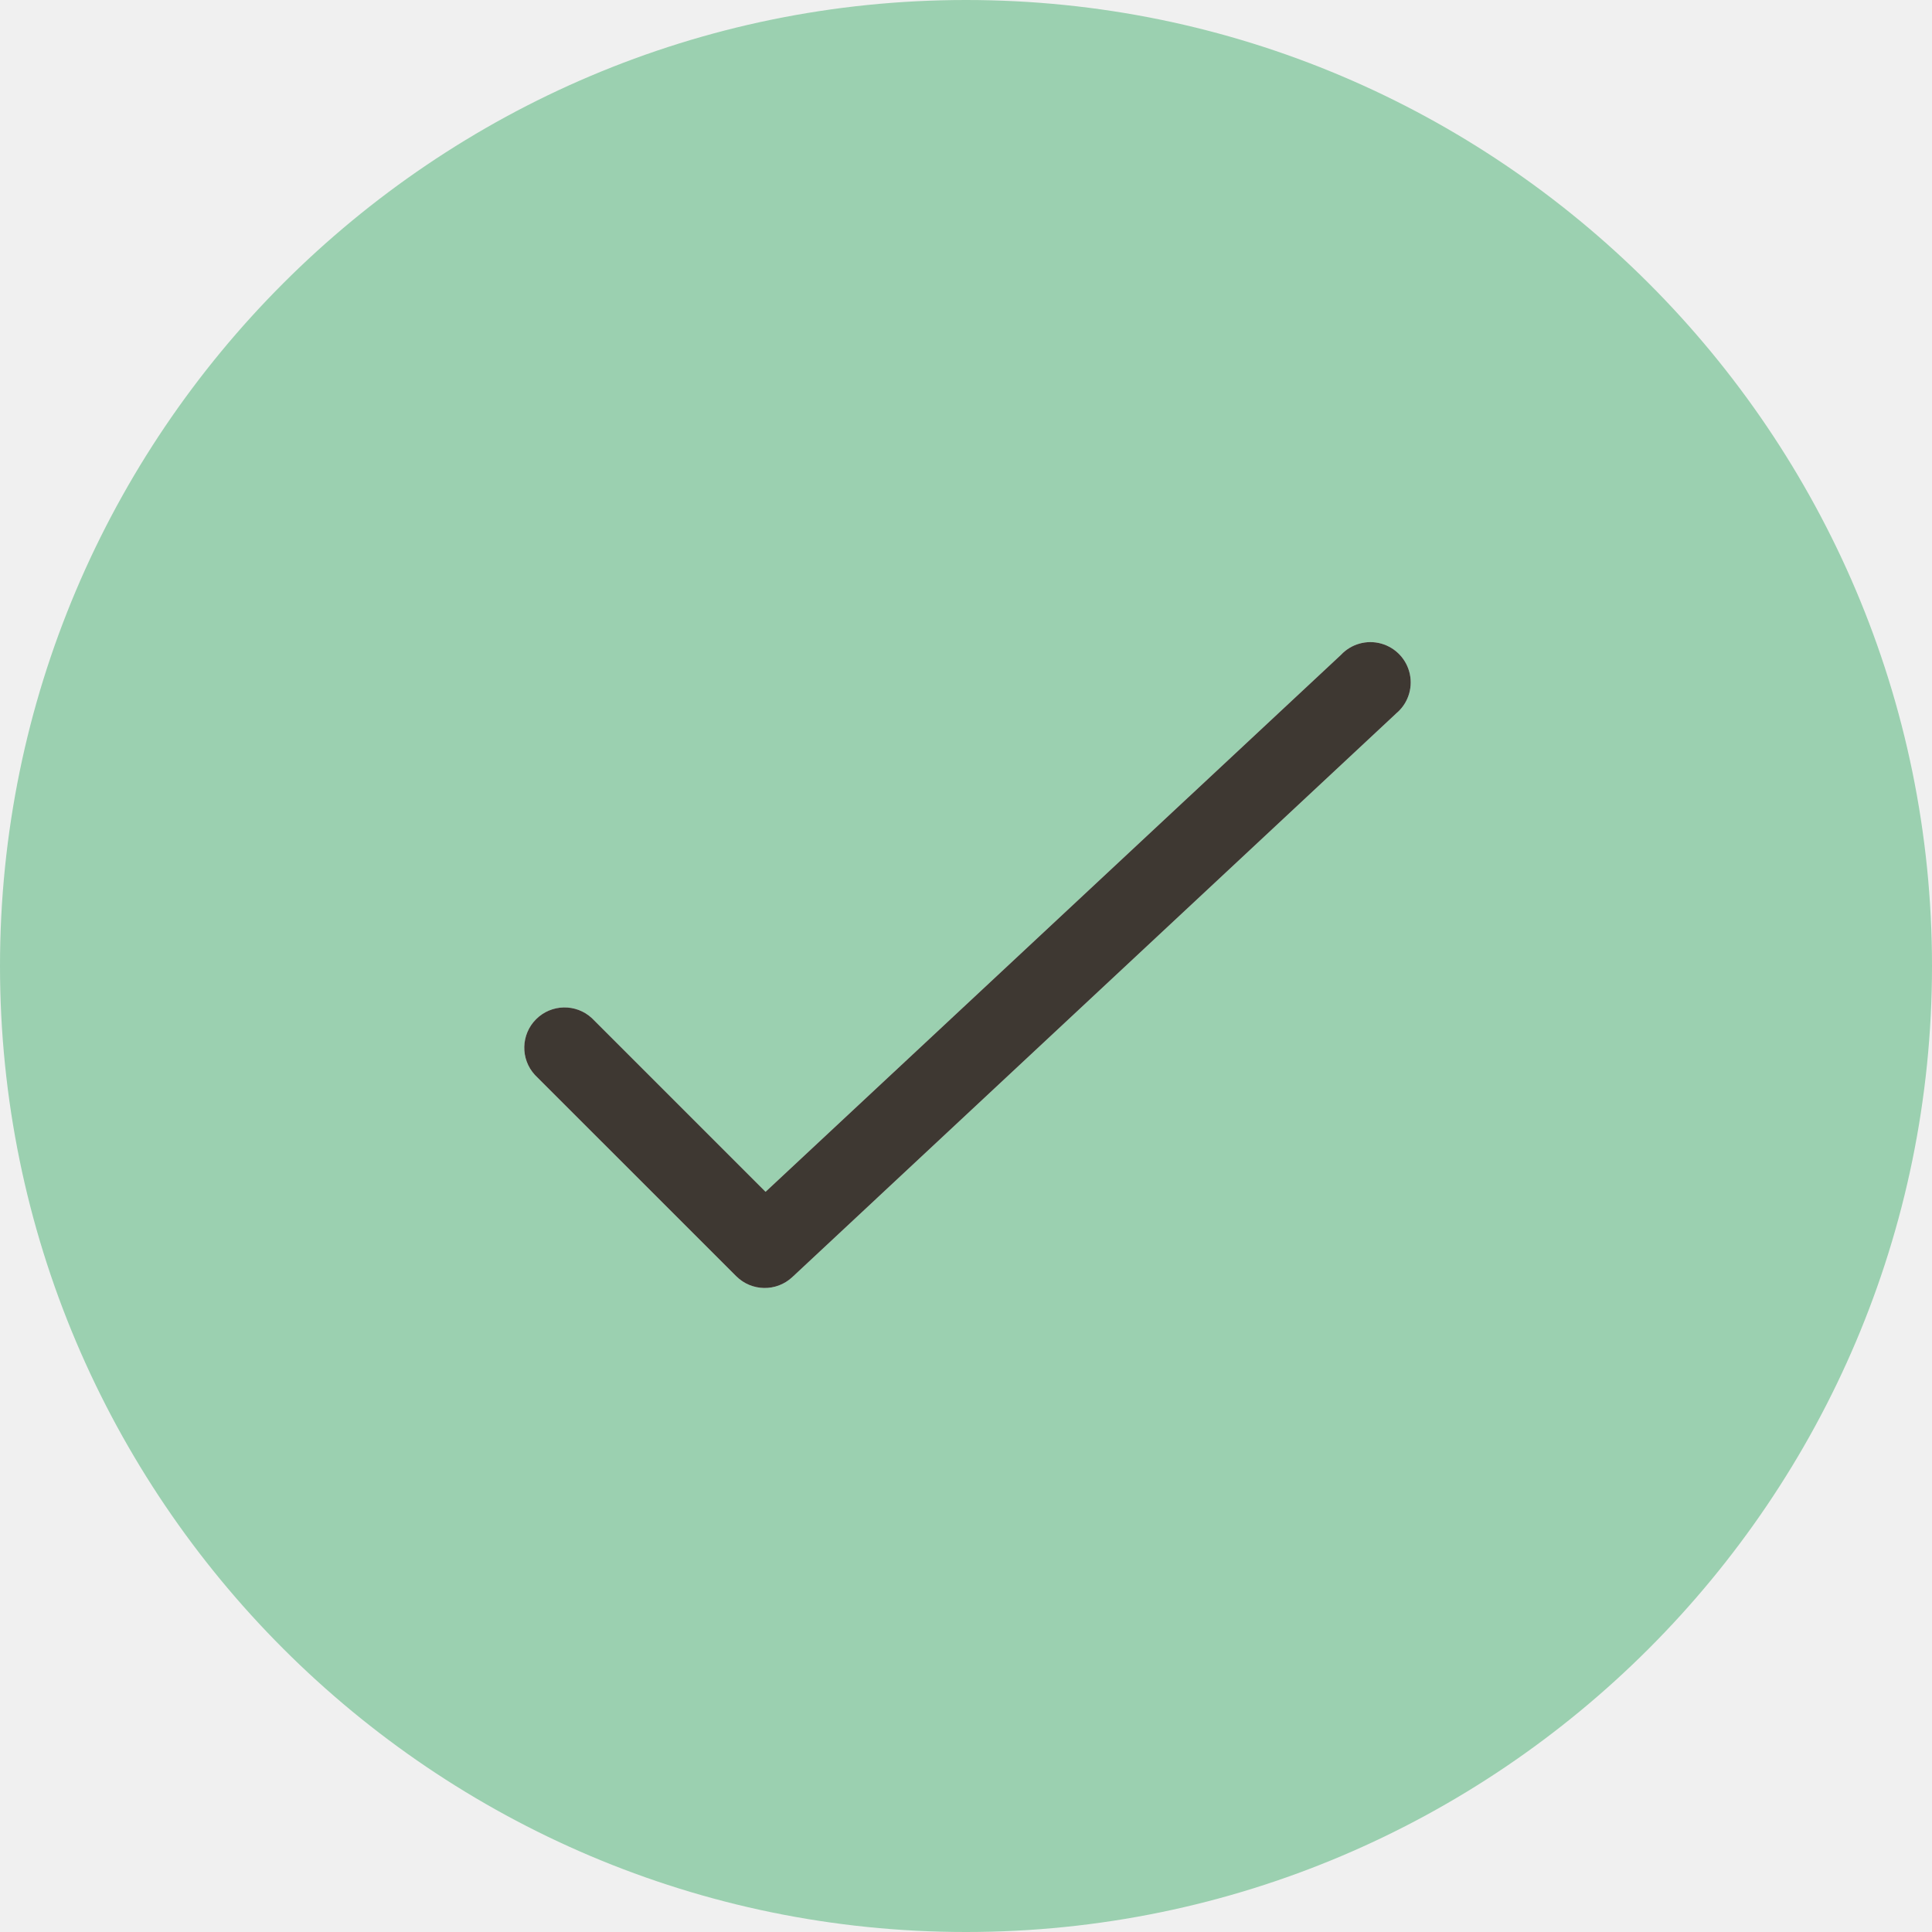
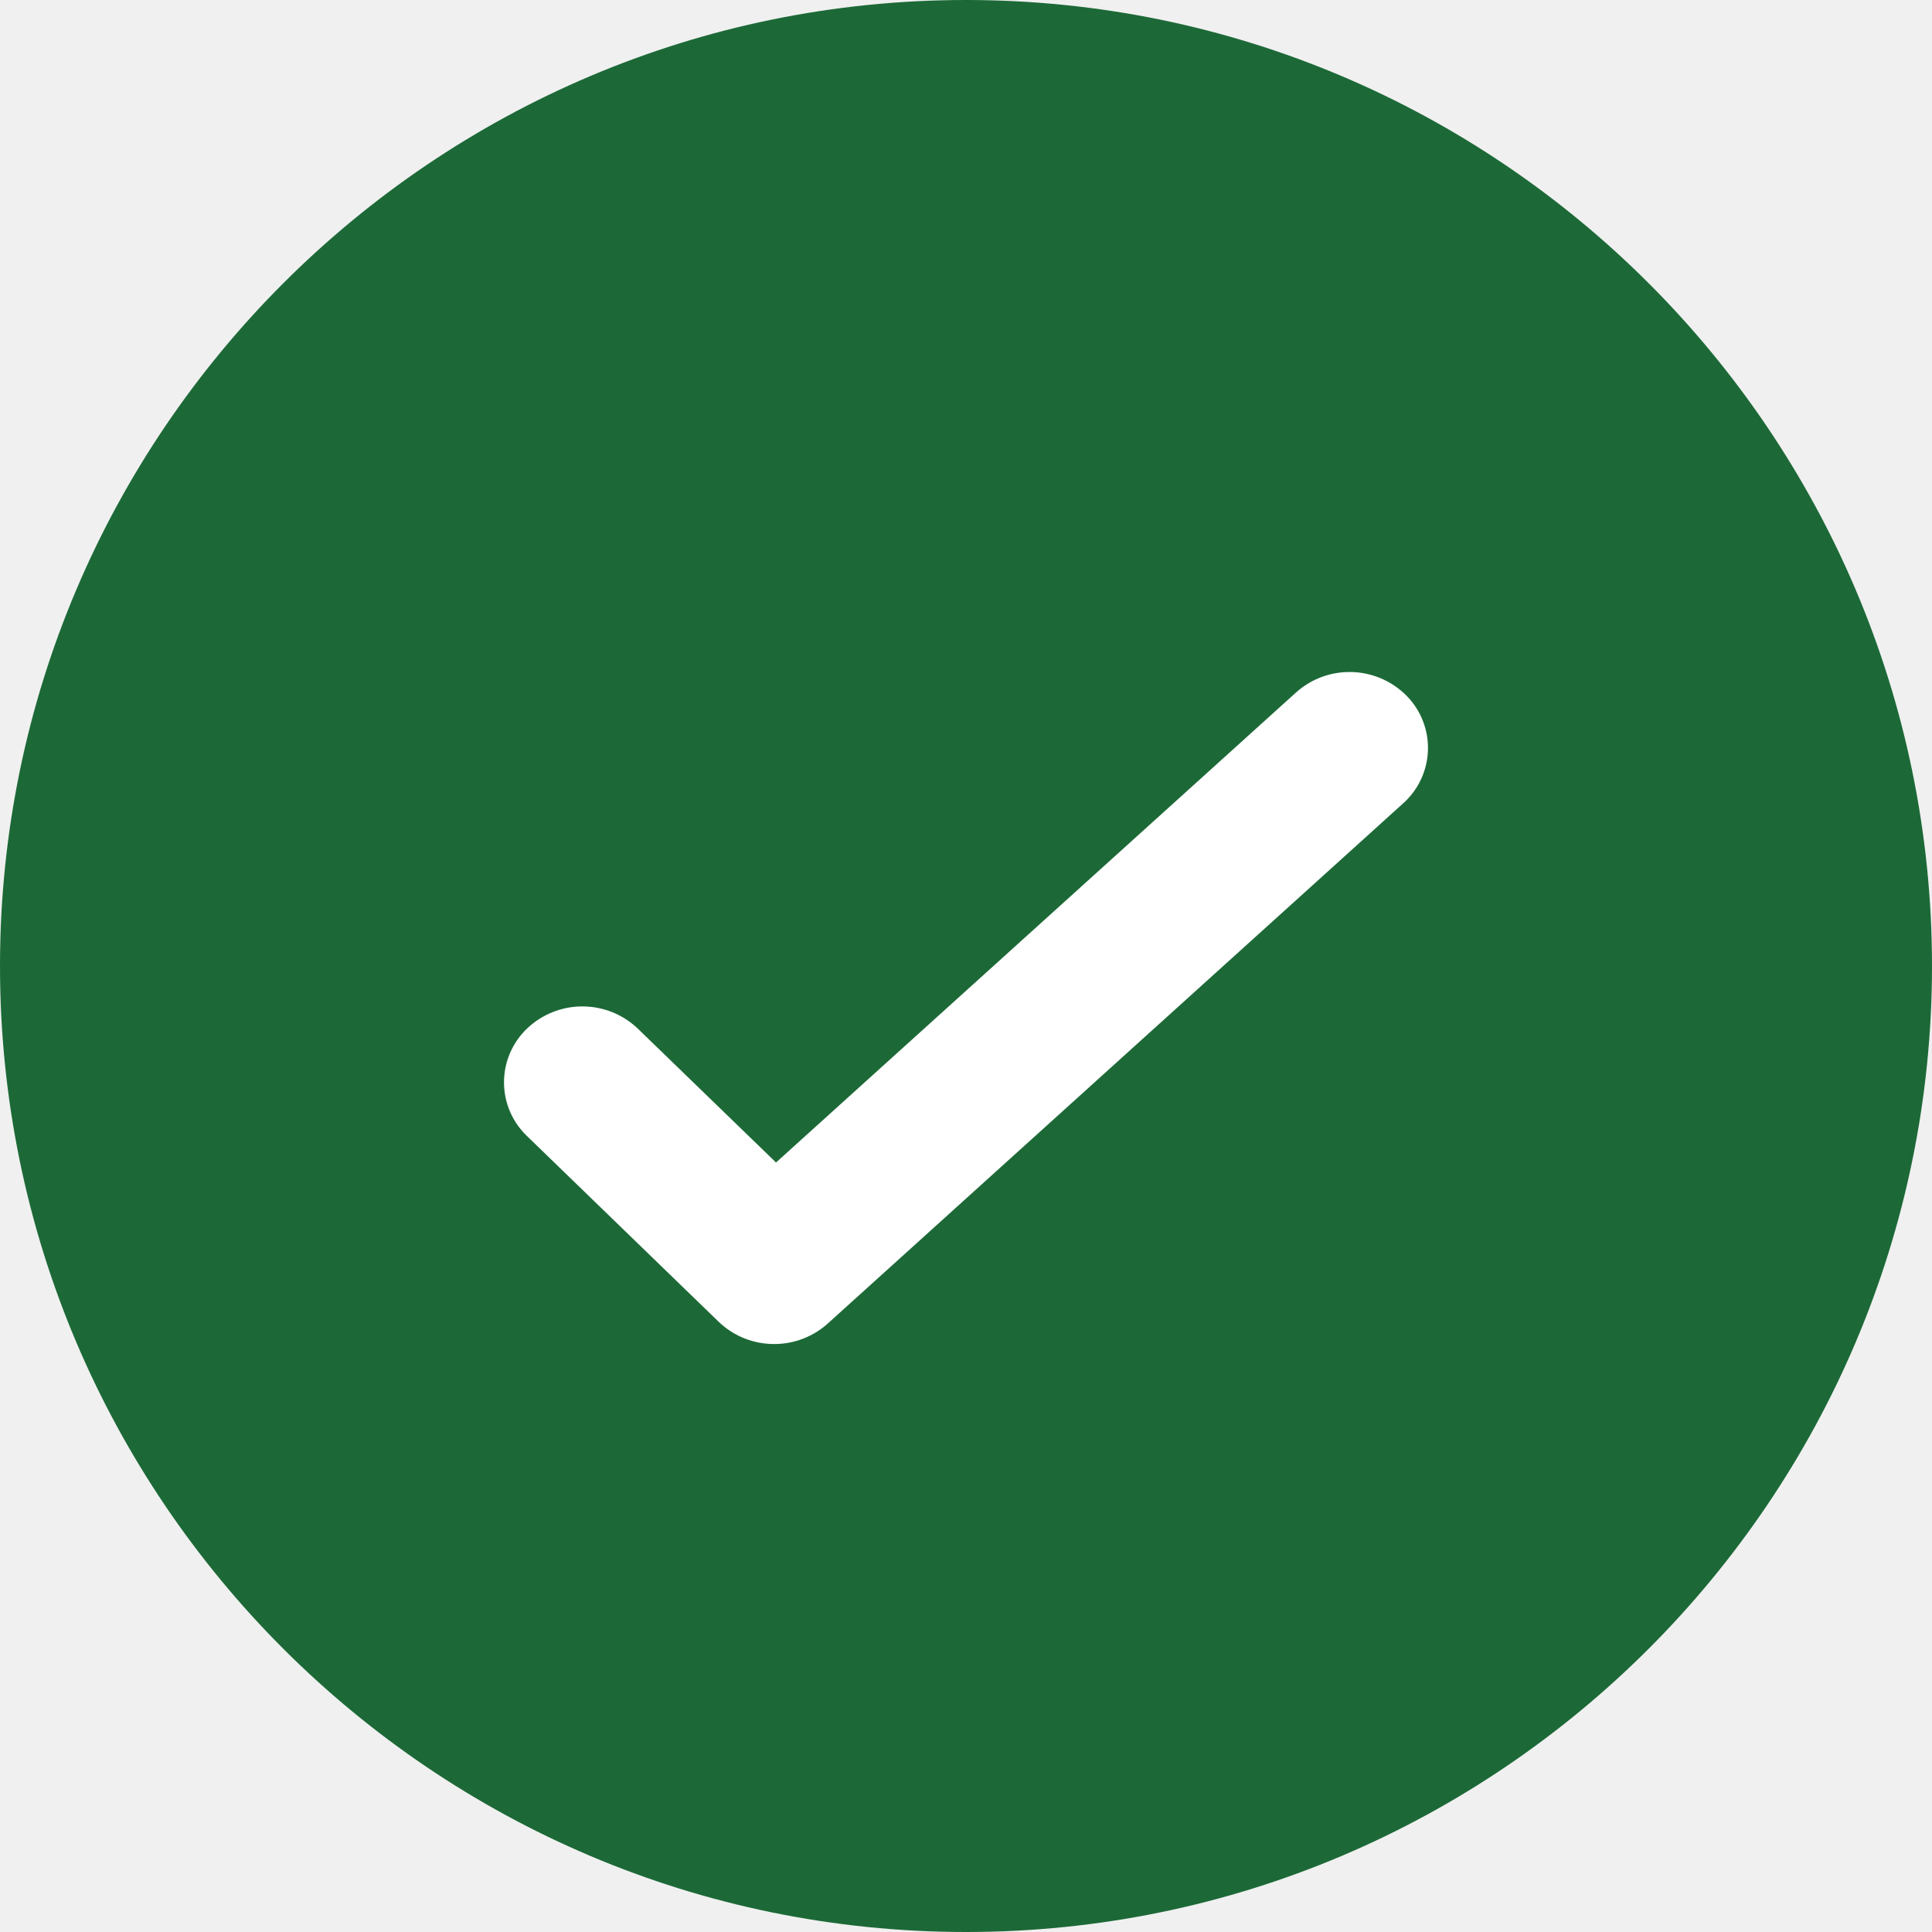
- <svg xmlns="http://www.w3.org/2000/svg" viewBox="0 0 32 32" width="32" height="32">
-   <g fill="none" fill-rule="evenodd">
-     <path fill="#9BD0B0" fill-rule="nonzero" d="M16 0C7.177 0 0 7.179 0 16s7.177 16 16 16c8.821 0 16-7.179 16-16S24.821 0 16 0zm7.121 11.821l-10 9.334a.669.669 0 0 1-.926-.016L8.86 17.805a.667.667 0 0 1 .943-.942l2.877 2.877 9.53-8.893a.668.668 0 1 1 .91.974z" />
-     <path fill="#3E3832" d="M23.121 11.821l-10 9.334a.669.669 0 0 1-.926-.016L8.86 17.805a.667.667 0 0 1 .943-.942l2.877 2.877 9.53-8.893a.668.668 0 1 1 .91.974z" />
+ <svg xmlns="http://www.w3.org/2000/svg" width="24" height="24" viewBox="0 0 24 24">
+   <g fill="none">
+     <path d="M12 0C5.383 0 0 5.384 0 12s5.383 12 12 12c6.616 0 12-5.384 12-12S18.616 0 12 0z" fill="#1C6937" />
+     <path d="M9.64 14.441l6.46-5.839a.997.997 0 011.376.044.923.923 0 01-.046 1.334l-7.15 6.464a.993.993 0 01-.662.252.992.992 0 01-.69-.276l-2.382-2.308a.923.923 0 010-1.334.997.997 0 011.377 0l1.717 1.663z" fill="#FFF" />
  </g>
</svg>
